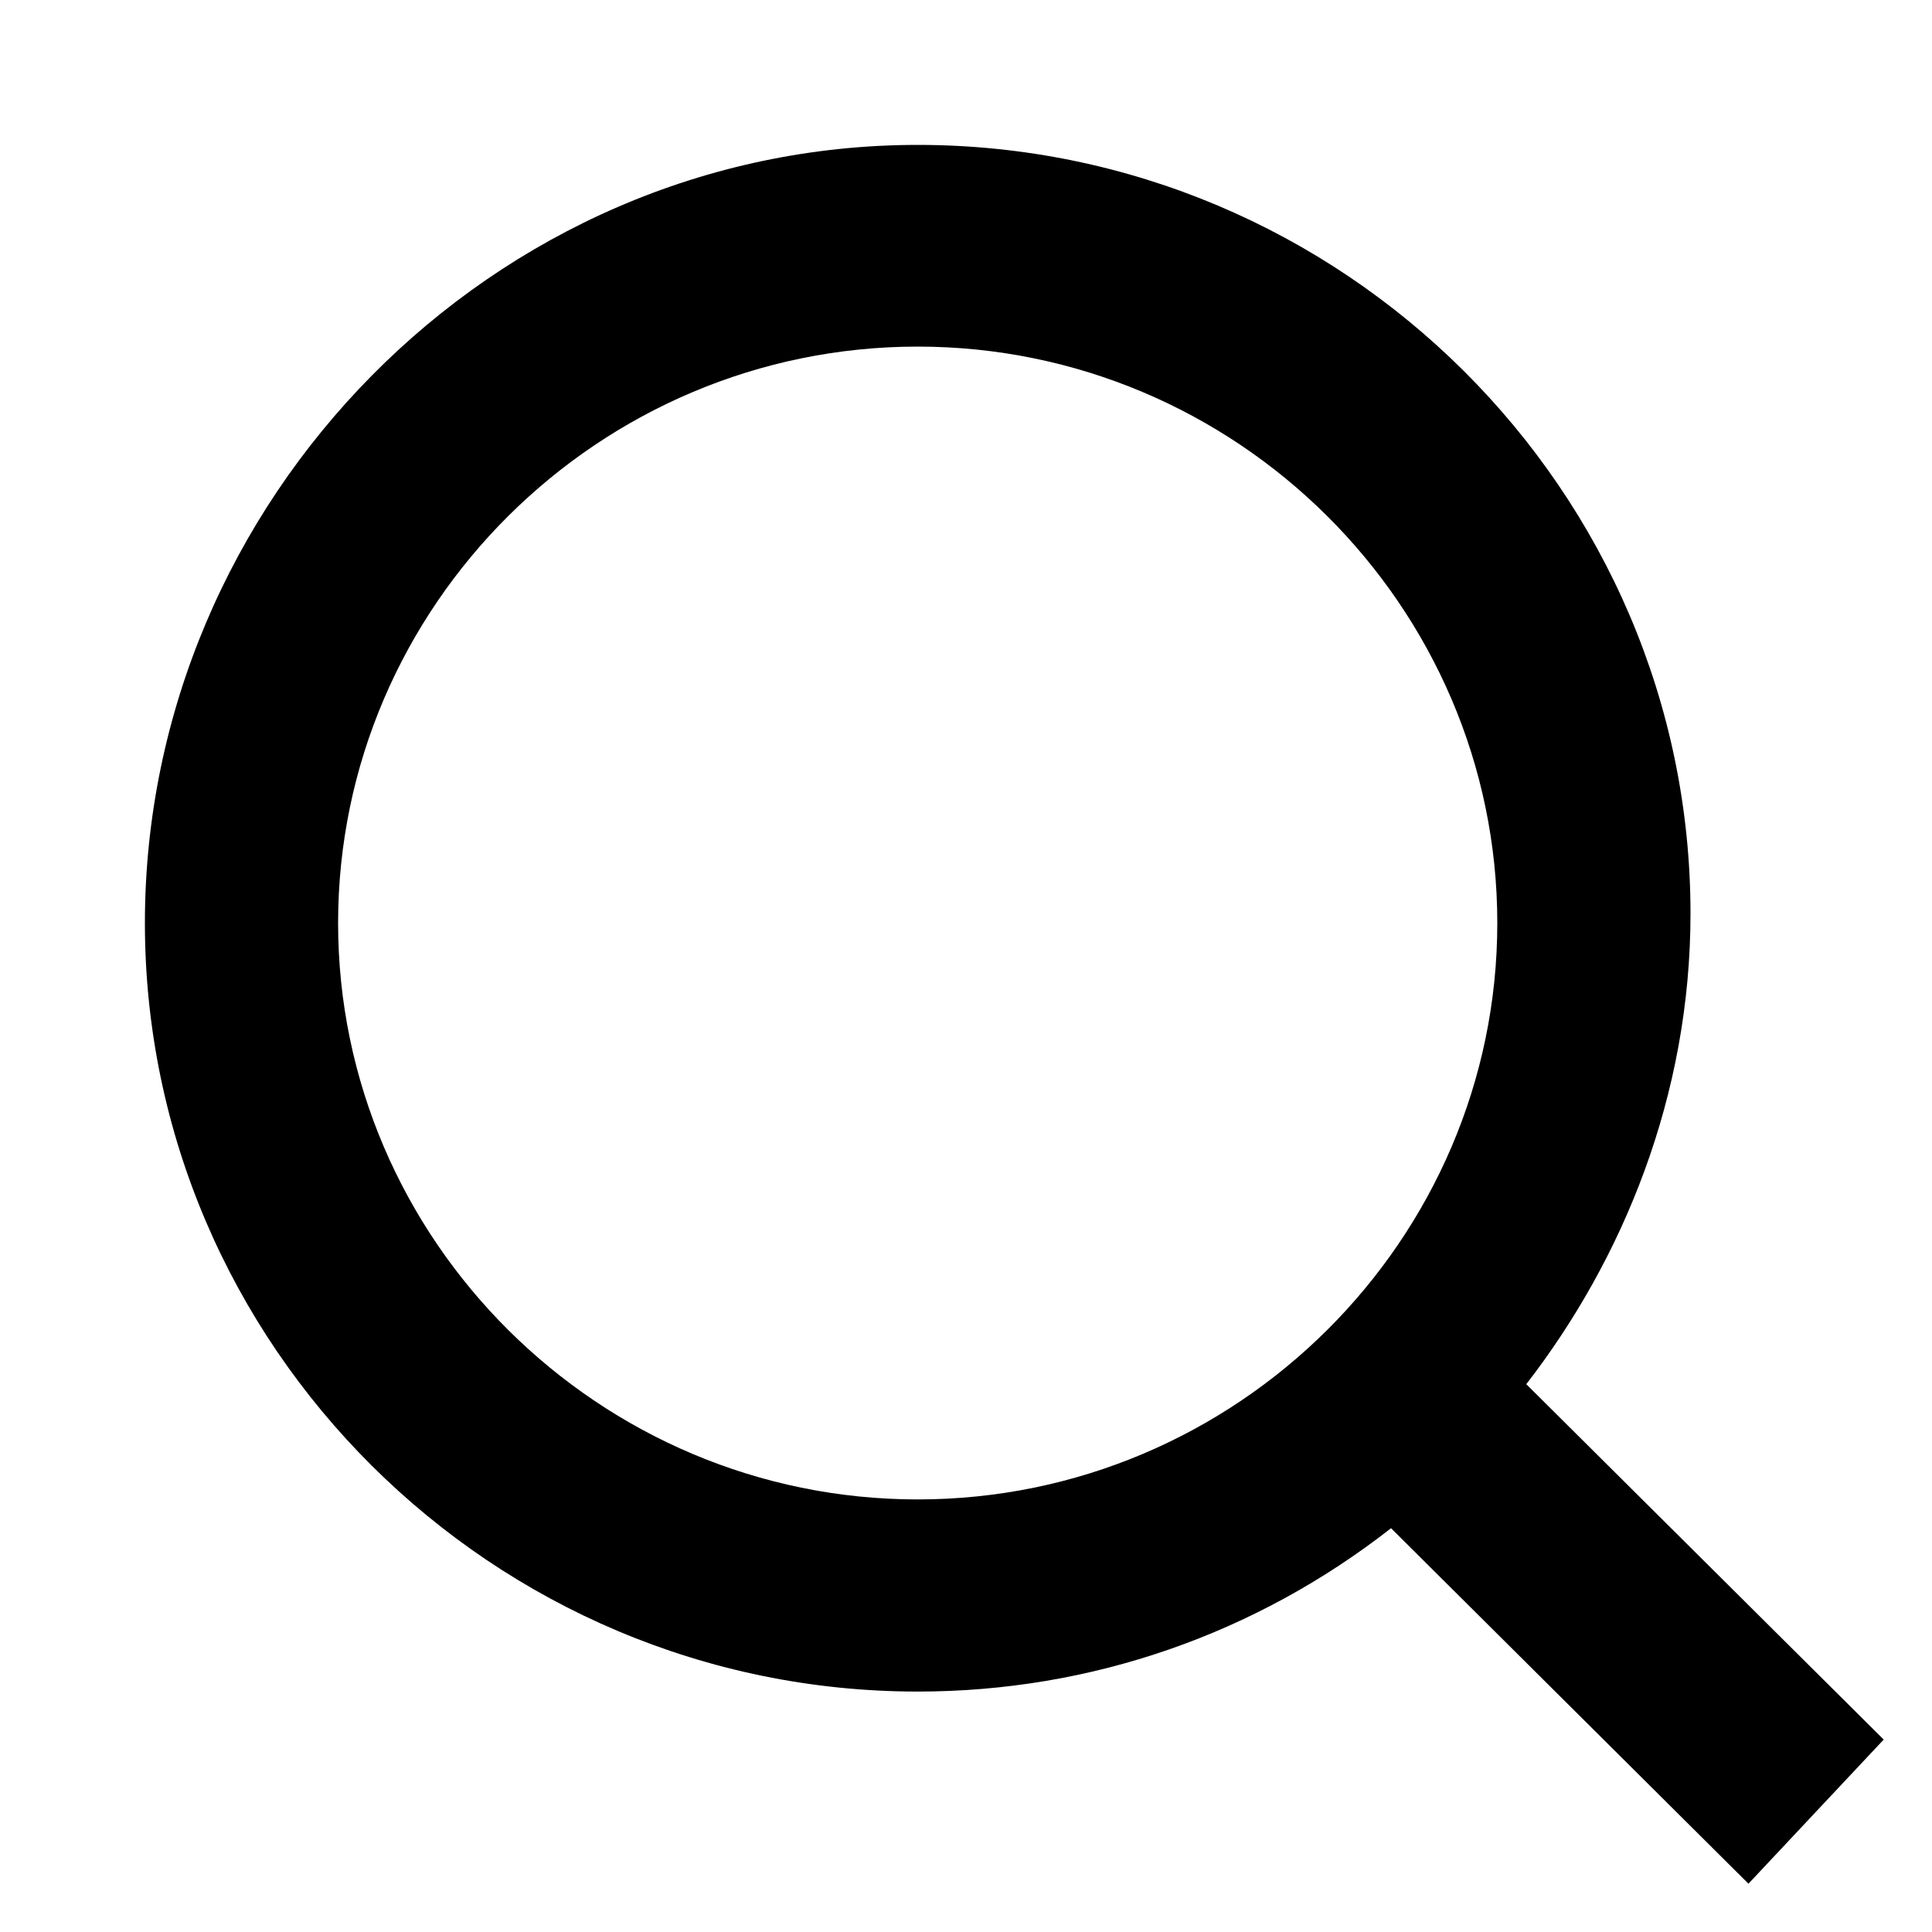
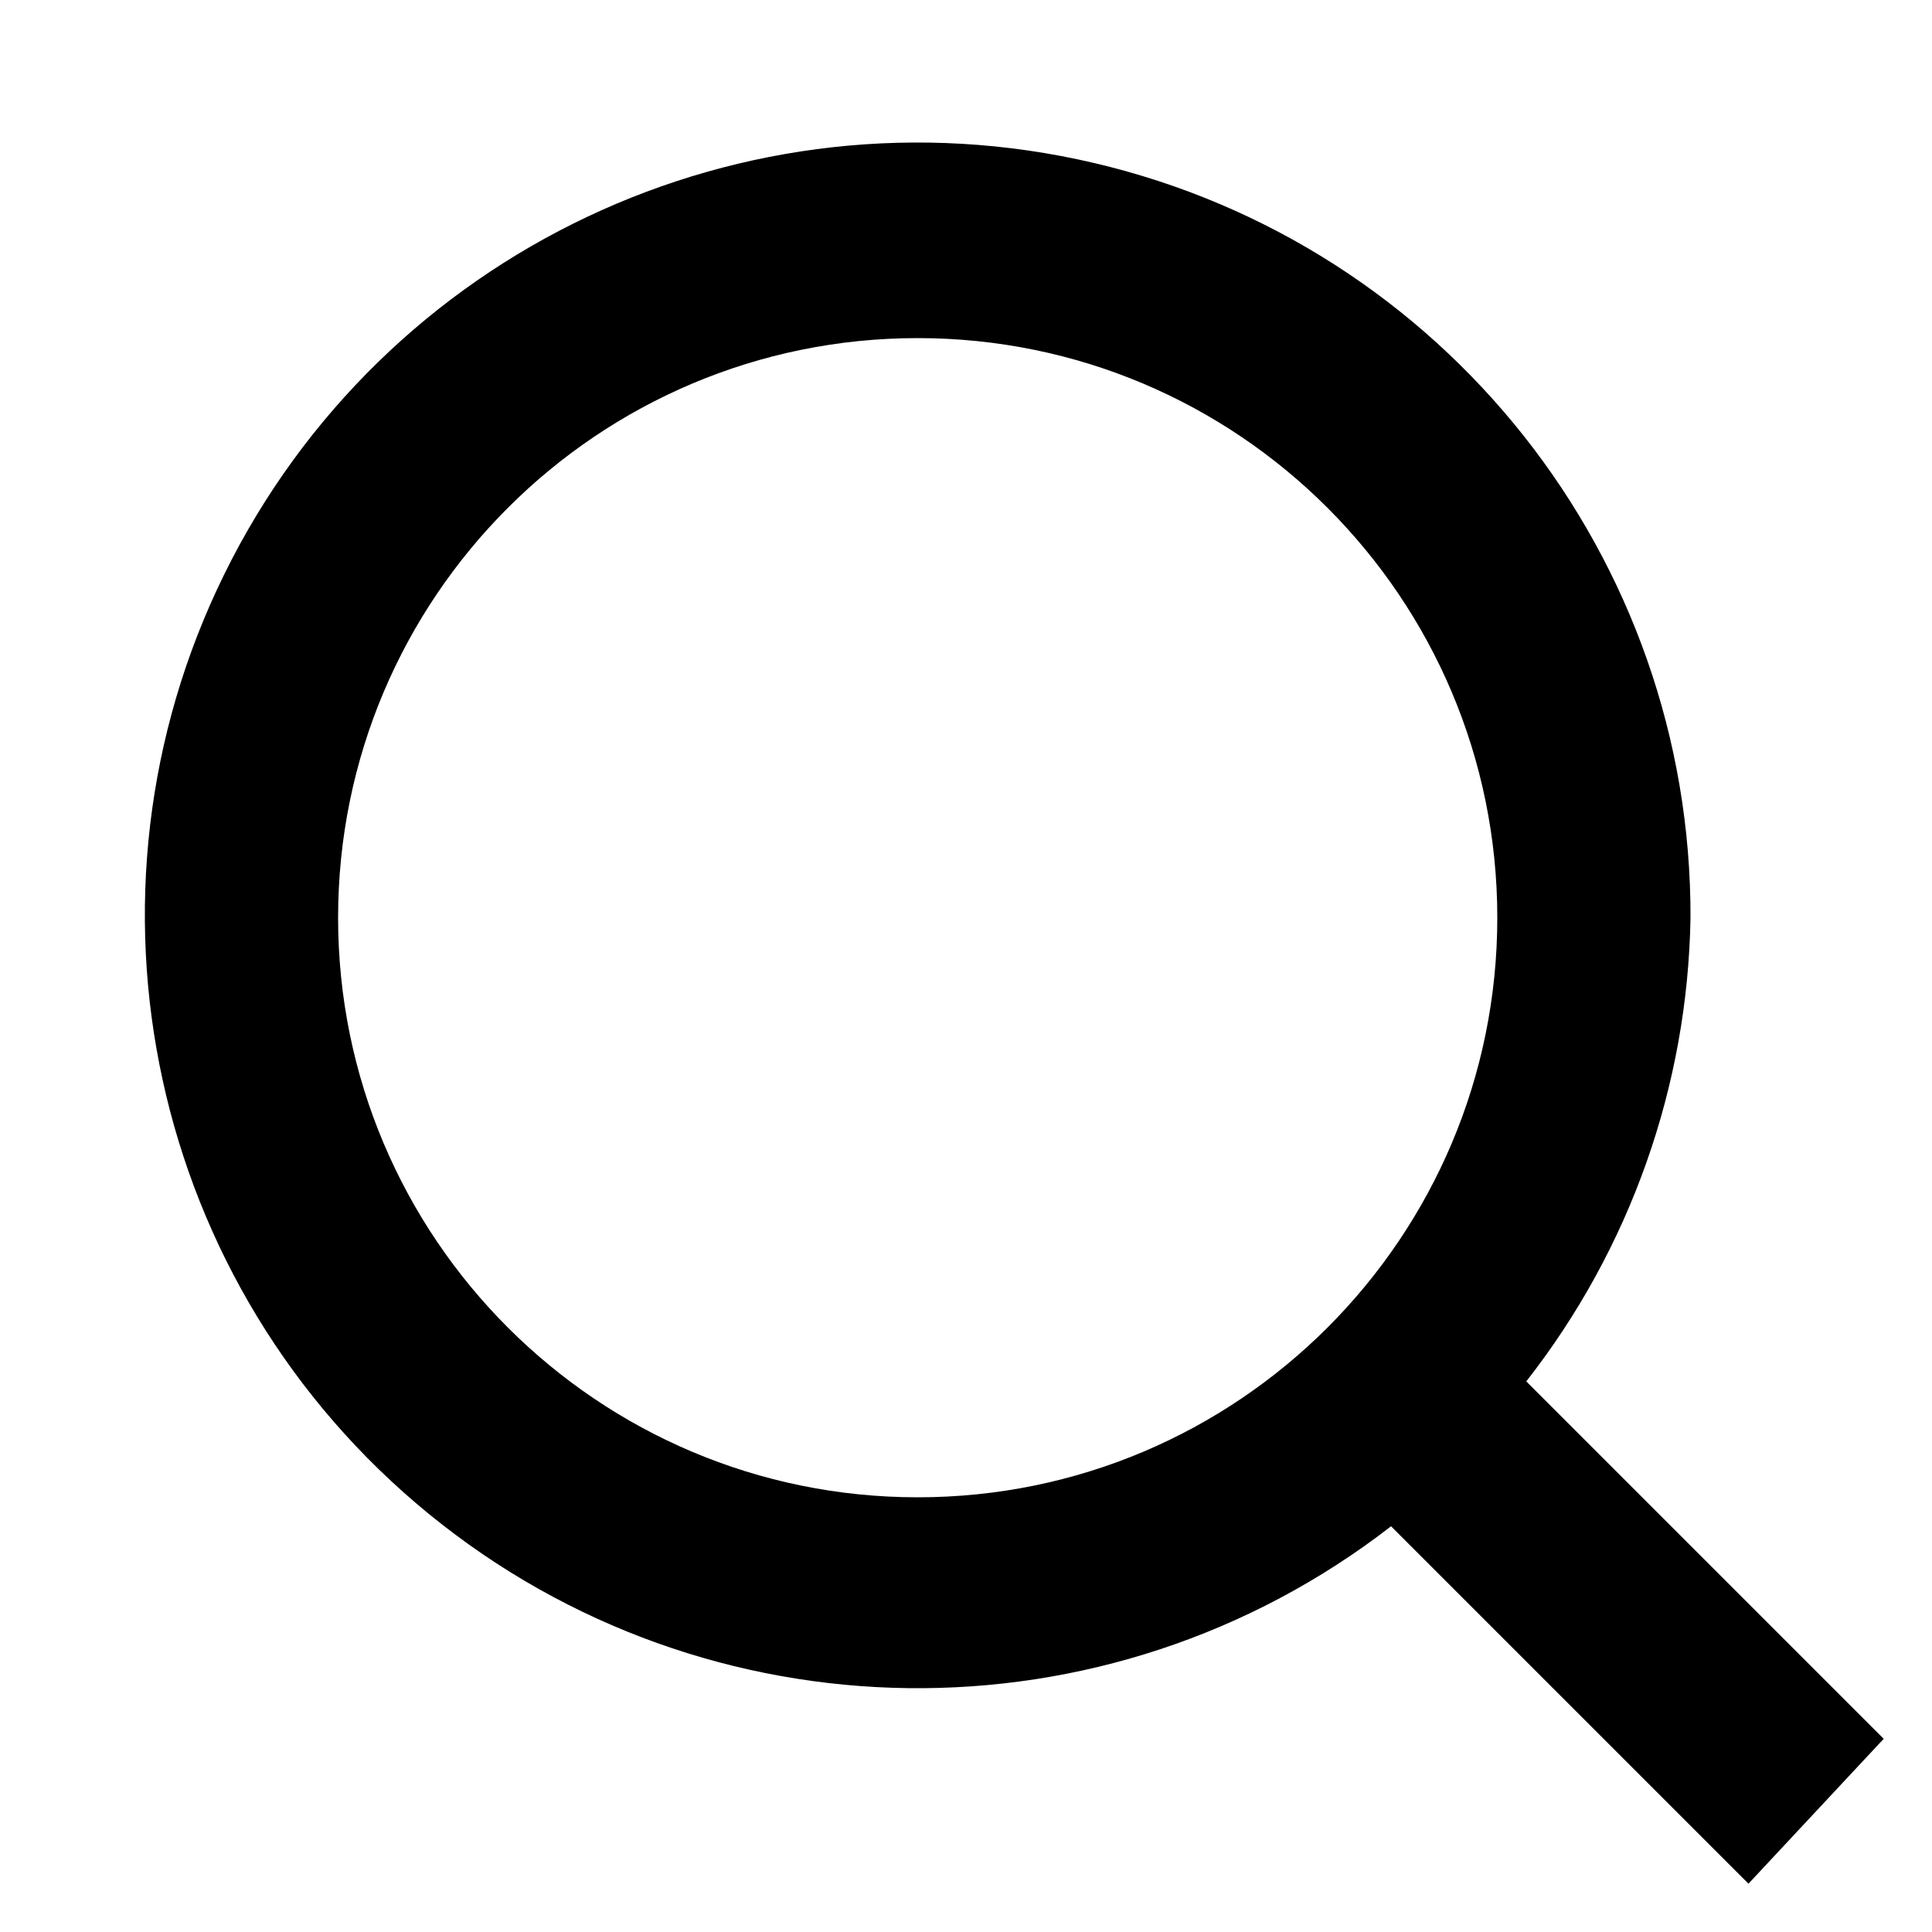
- <svg xmlns="http://www.w3.org/2000/svg" width="20" height="20" viewBox="0 0 20 20" fill="none">
-   <path d="M19.5 18.008L15.8 14.329C16.8 13.036 17.5 11.345 17.5 9.456C17.5 5.08 13.9 1.5 9.5 1.5C5.1 1.5 1.5 5.18 1.5 9.555C1.5 13.931 5.1 17.511 9.5 17.511C11.3 17.511 13 16.914 14.4 15.82L18.1 19.5L19.5 18.008ZM9.5 15.522C6.2 15.522 3.5 12.837 3.5 9.555C3.5 6.273 6.2 3.588 9.5 3.588C12.8 3.588 15.5 6.273 15.5 9.555C15.5 12.837 12.8 15.522 9.5 15.522Z" fill="black" />
+ <svg xmlns="http://www.w3.org/2000/svg" width="20" height="20" fill="none">
+   <path fill="#000" d="m19.5 18-3.7-3.7a8 8 0 0 0 1.7-4.8 8 8 0 1 0-3.1 6.3l3.7 3.7 1.4-1.5Zm-10-2.5a6 6 0 0 1-6-6 6 6 0 0 1 12 0 6 6 0 0 1-6 6Z" />
</svg>
